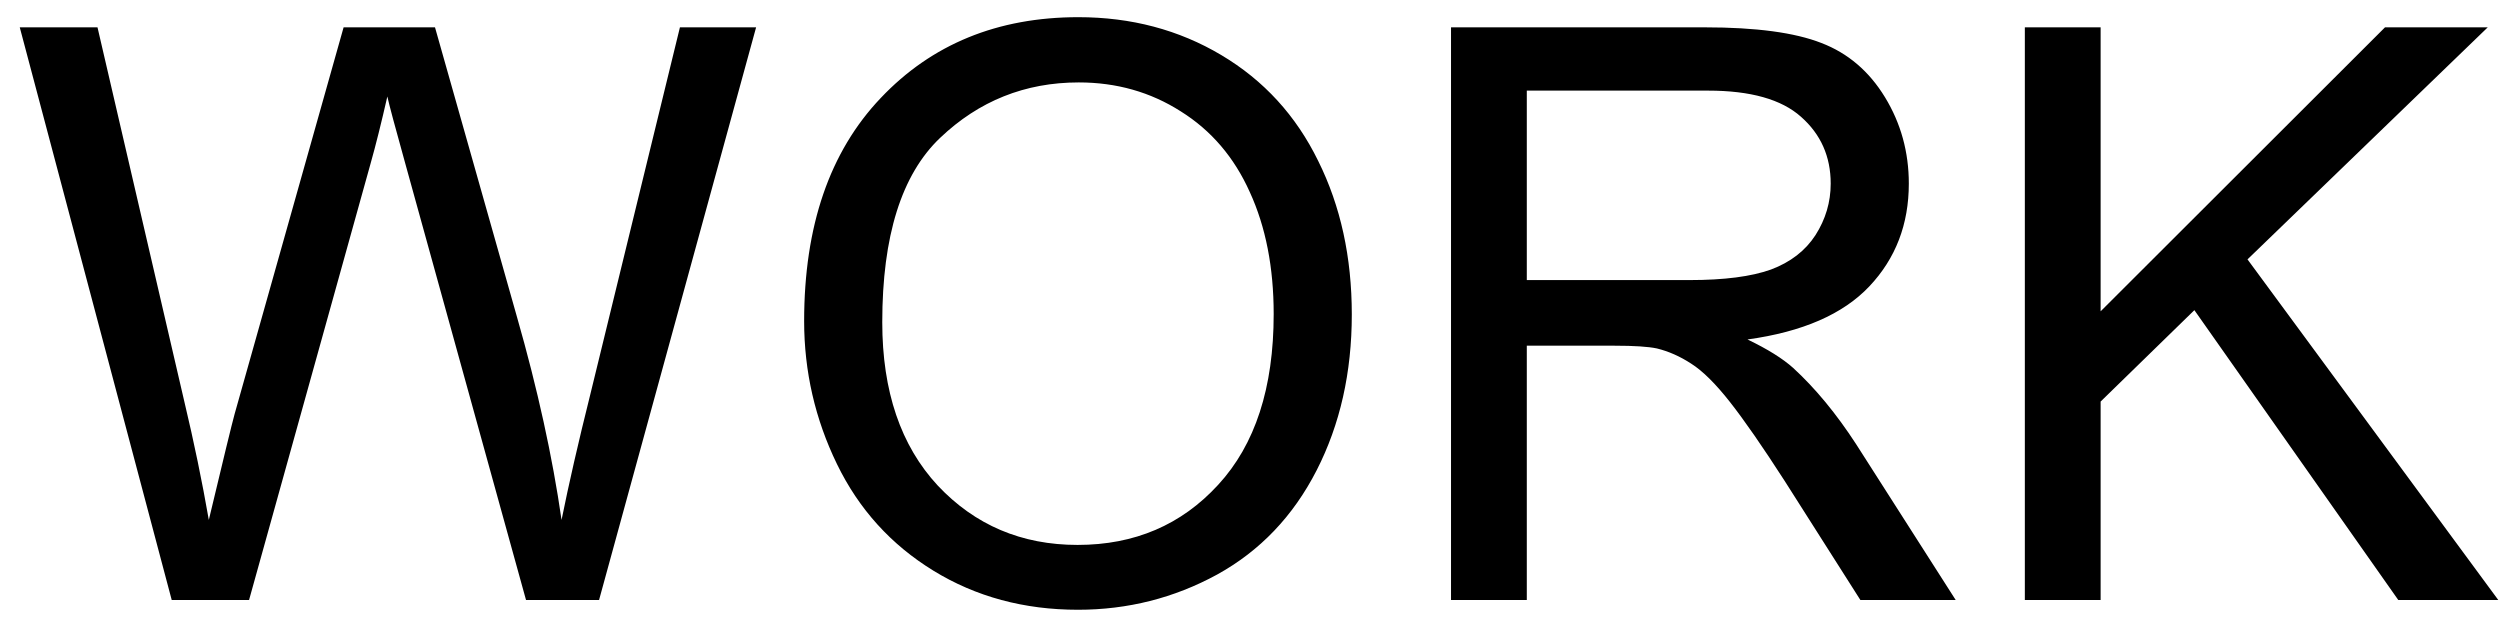
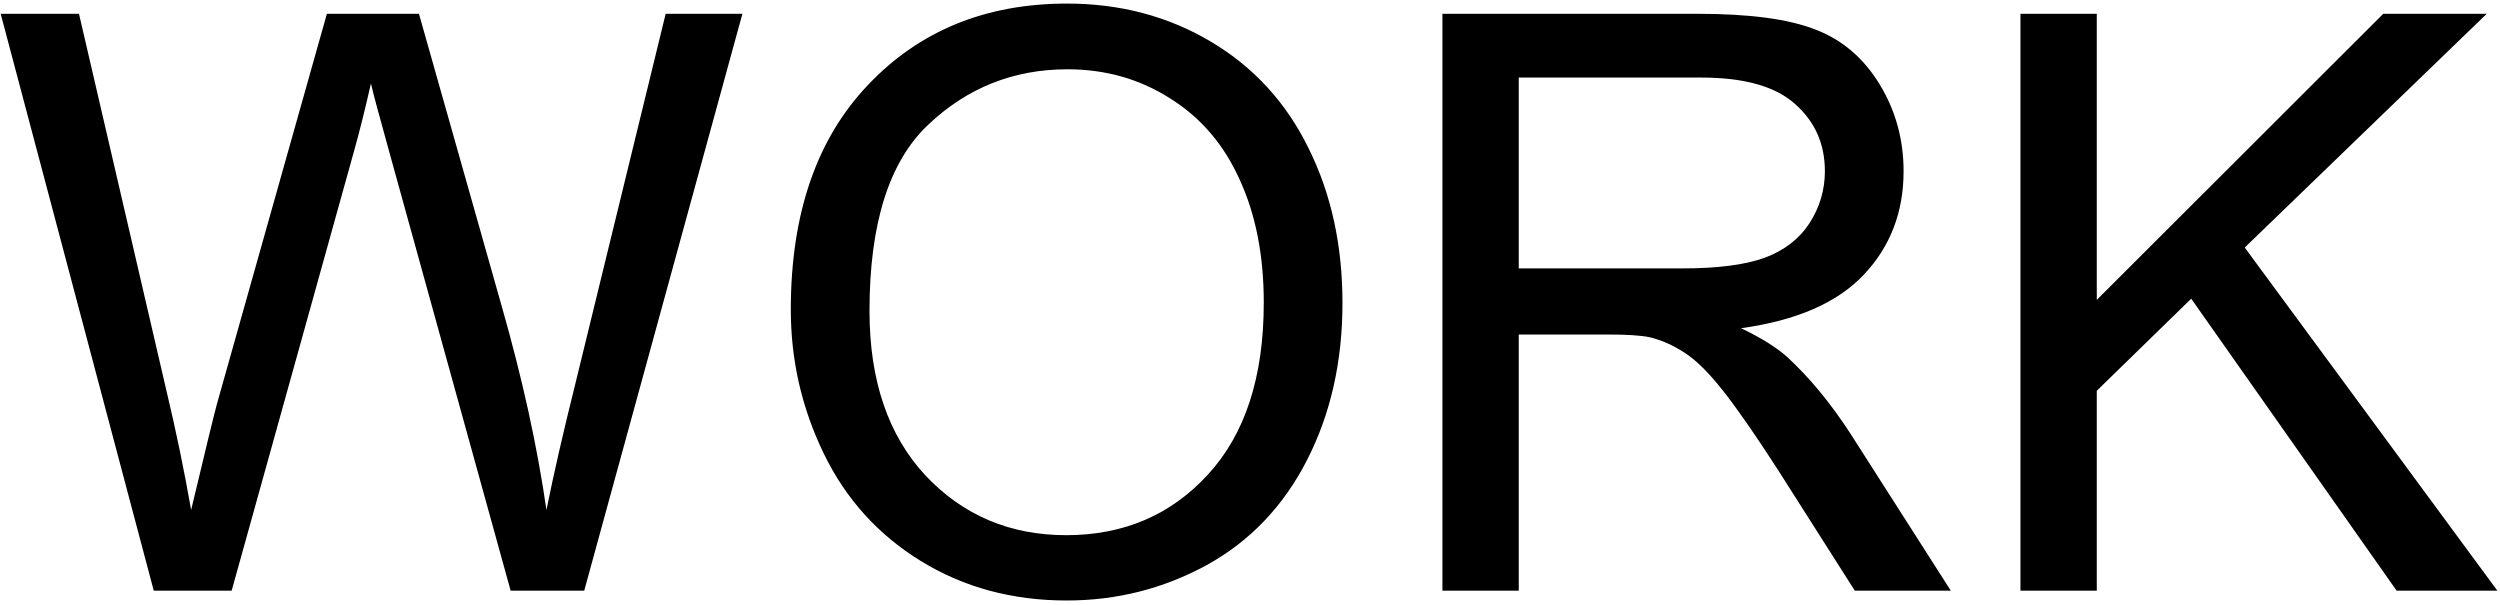
- <svg xmlns="http://www.w3.org/2000/svg" width="125" height="31" viewBox="0 0 125 31" fill="none">
-   <path d="M8.586 30L0.988 1.367H4.875L9.23 20.137C9.699 22.103 10.103 24.056 10.441 25.996C11.171 22.936 11.6 21.172 11.73 20.703L17.18 1.367H21.75L25.852 15.859C26.88 19.453 27.622 22.832 28.078 25.996C28.443 24.186 28.918 22.109 29.504 19.766L33.996 1.367H37.805L29.953 30H26.301L20.266 8.184C19.758 6.361 19.458 5.241 19.367 4.824C19.068 6.139 18.788 7.259 18.527 8.184L12.453 30H8.586ZM40.207 16.055C40.207 11.302 41.483 7.585 44.035 4.902C46.587 2.207 49.882 0.859 53.918 0.859C56.561 0.859 58.944 1.491 61.066 2.754C63.189 4.017 64.803 5.781 65.91 8.047C67.03 10.3 67.59 12.858 67.59 15.723C67.59 18.626 67.004 21.224 65.832 23.516C64.66 25.807 63 27.546 60.852 28.73C58.703 29.902 56.385 30.488 53.898 30.488C51.203 30.488 48.794 29.837 46.672 28.535C44.55 27.233 42.941 25.456 41.848 23.203C40.754 20.951 40.207 18.568 40.207 16.055ZM44.113 16.113C44.113 19.564 45.038 22.285 46.887 24.277C48.749 26.256 51.079 27.246 53.879 27.246C56.73 27.246 59.074 26.244 60.91 24.238C62.759 22.233 63.684 19.388 63.684 15.703C63.684 13.372 63.286 11.341 62.492 9.609C61.711 7.865 60.559 6.517 59.035 5.566C57.525 4.603 55.825 4.121 53.938 4.121C51.255 4.121 48.944 5.046 47.004 6.895C45.077 8.73 44.113 11.803 44.113 16.113ZM72.551 30V1.367H85.246C87.798 1.367 89.738 1.628 91.066 2.148C92.394 2.656 93.456 3.561 94.25 4.863C95.044 6.165 95.441 7.604 95.441 9.18C95.441 11.211 94.784 12.923 93.469 14.316C92.154 15.71 90.122 16.595 87.375 16.973C88.378 17.454 89.139 17.93 89.66 18.398C90.767 19.414 91.815 20.684 92.805 22.207L97.785 30H93.019L89.231 24.043C88.124 22.324 87.212 21.009 86.496 20.098C85.78 19.186 85.135 18.548 84.562 18.184C84.003 17.819 83.43 17.565 82.844 17.422C82.414 17.331 81.711 17.285 80.734 17.285H76.34V30H72.551ZM76.34 14.004H84.484C86.216 14.004 87.57 13.828 88.547 13.477C89.523 13.112 90.266 12.539 90.773 11.758C91.281 10.963 91.535 10.104 91.535 9.18C91.535 7.826 91.04 6.712 90.051 5.84C89.074 4.967 87.525 4.531 85.402 4.531H76.34V14.004ZM101.242 30V1.367H105.031V15.566L119.25 1.367H124.387L112.375 12.969L124.914 30H119.914L109.719 15.508L105.031 20.078V30H101.242Z" fill="black" />
+ <svg xmlns="http://www.w3.org/2000/svg" width="546" height="132" viewBox="0 0 546 132" fill="none">
+   <path d="M33.578 129L0.148 3.016H17.25L36.414 85.602C38.477 94.253 40.253 102.846 41.742 111.383C44.95 97.919 46.841 90.156 47.414 88.094L71.391 3.016H91.5L109.547 66.781C114.073 82.594 117.339 97.461 119.344 111.383C120.948 103.419 123.039 94.281 125.617 83.969L145.383 3.016H162.141L127.594 129H111.523L84.969 33.008C82.734 24.987 81.417 20.06 81.016 18.227C79.698 24.013 78.466 28.94 77.32 33.008L50.594 129H33.578ZM172.711 67.641C172.711 46.729 178.326 30.372 189.555 18.57C200.784 6.711 215.279 0.781 233.039 0.781C244.669 0.781 255.154 3.56 264.492 9.117C273.831 14.675 280.935 22.438 285.805 32.406C290.732 42.318 293.195 53.575 293.195 66.18C293.195 78.956 290.617 90.385 285.461 100.469C280.305 110.552 273 118.201 263.547 123.414C254.094 128.57 243.896 131.148 232.953 131.148C221.094 131.148 210.495 128.284 201.156 122.555C191.818 116.826 184.742 109.005 179.93 99.094C175.117 89.182 172.711 78.698 172.711 67.641ZM189.898 67.898C189.898 83.081 193.966 95.055 202.102 103.82C210.294 112.529 220.549 116.883 232.867 116.883C245.414 116.883 255.727 112.471 263.805 103.648C271.94 94.826 276.008 82.307 276.008 66.094C276.008 55.839 274.26 46.901 270.766 39.281C267.328 31.604 262.258 25.674 255.555 21.492C248.909 17.253 241.432 15.133 233.125 15.133C221.323 15.133 211.154 19.201 202.617 27.336C194.138 35.414 189.898 48.935 189.898 67.898ZM315.023 129V3.016H370.883C382.112 3.016 390.648 4.161 396.492 6.453C402.336 8.688 407.005 12.669 410.5 18.398C413.995 24.128 415.742 30.458 415.742 37.391C415.742 46.328 412.849 53.862 407.062 59.992C401.276 66.122 392.339 70.018 380.25 71.68C384.661 73.799 388.013 75.891 390.305 77.953C395.174 82.422 399.786 88.008 404.141 94.711L426.055 129H405.086L388.414 102.789C383.544 95.227 379.534 89.44 376.383 85.43C373.232 81.419 370.396 78.612 367.875 77.008C365.411 75.404 362.891 74.287 360.312 73.656C358.422 73.255 355.328 73.055 351.031 73.055H331.695V129H315.023ZM331.695 58.617H367.531C375.151 58.617 381.109 57.844 385.406 56.297C389.703 54.693 392.969 52.172 395.203 48.734C397.438 45.24 398.555 41.458 398.555 37.391C398.555 31.432 396.378 26.534 392.023 22.695C387.727 18.857 380.909 16.938 371.57 16.938H331.695V58.617ZM441.266 129V3.016H457.938V65.492L520.5 3.016H543.102L490.25 54.062L545.422 129H523.422L478.562 65.234L457.938 85.344V129H441.266Z" fill="black" />
</svg>
